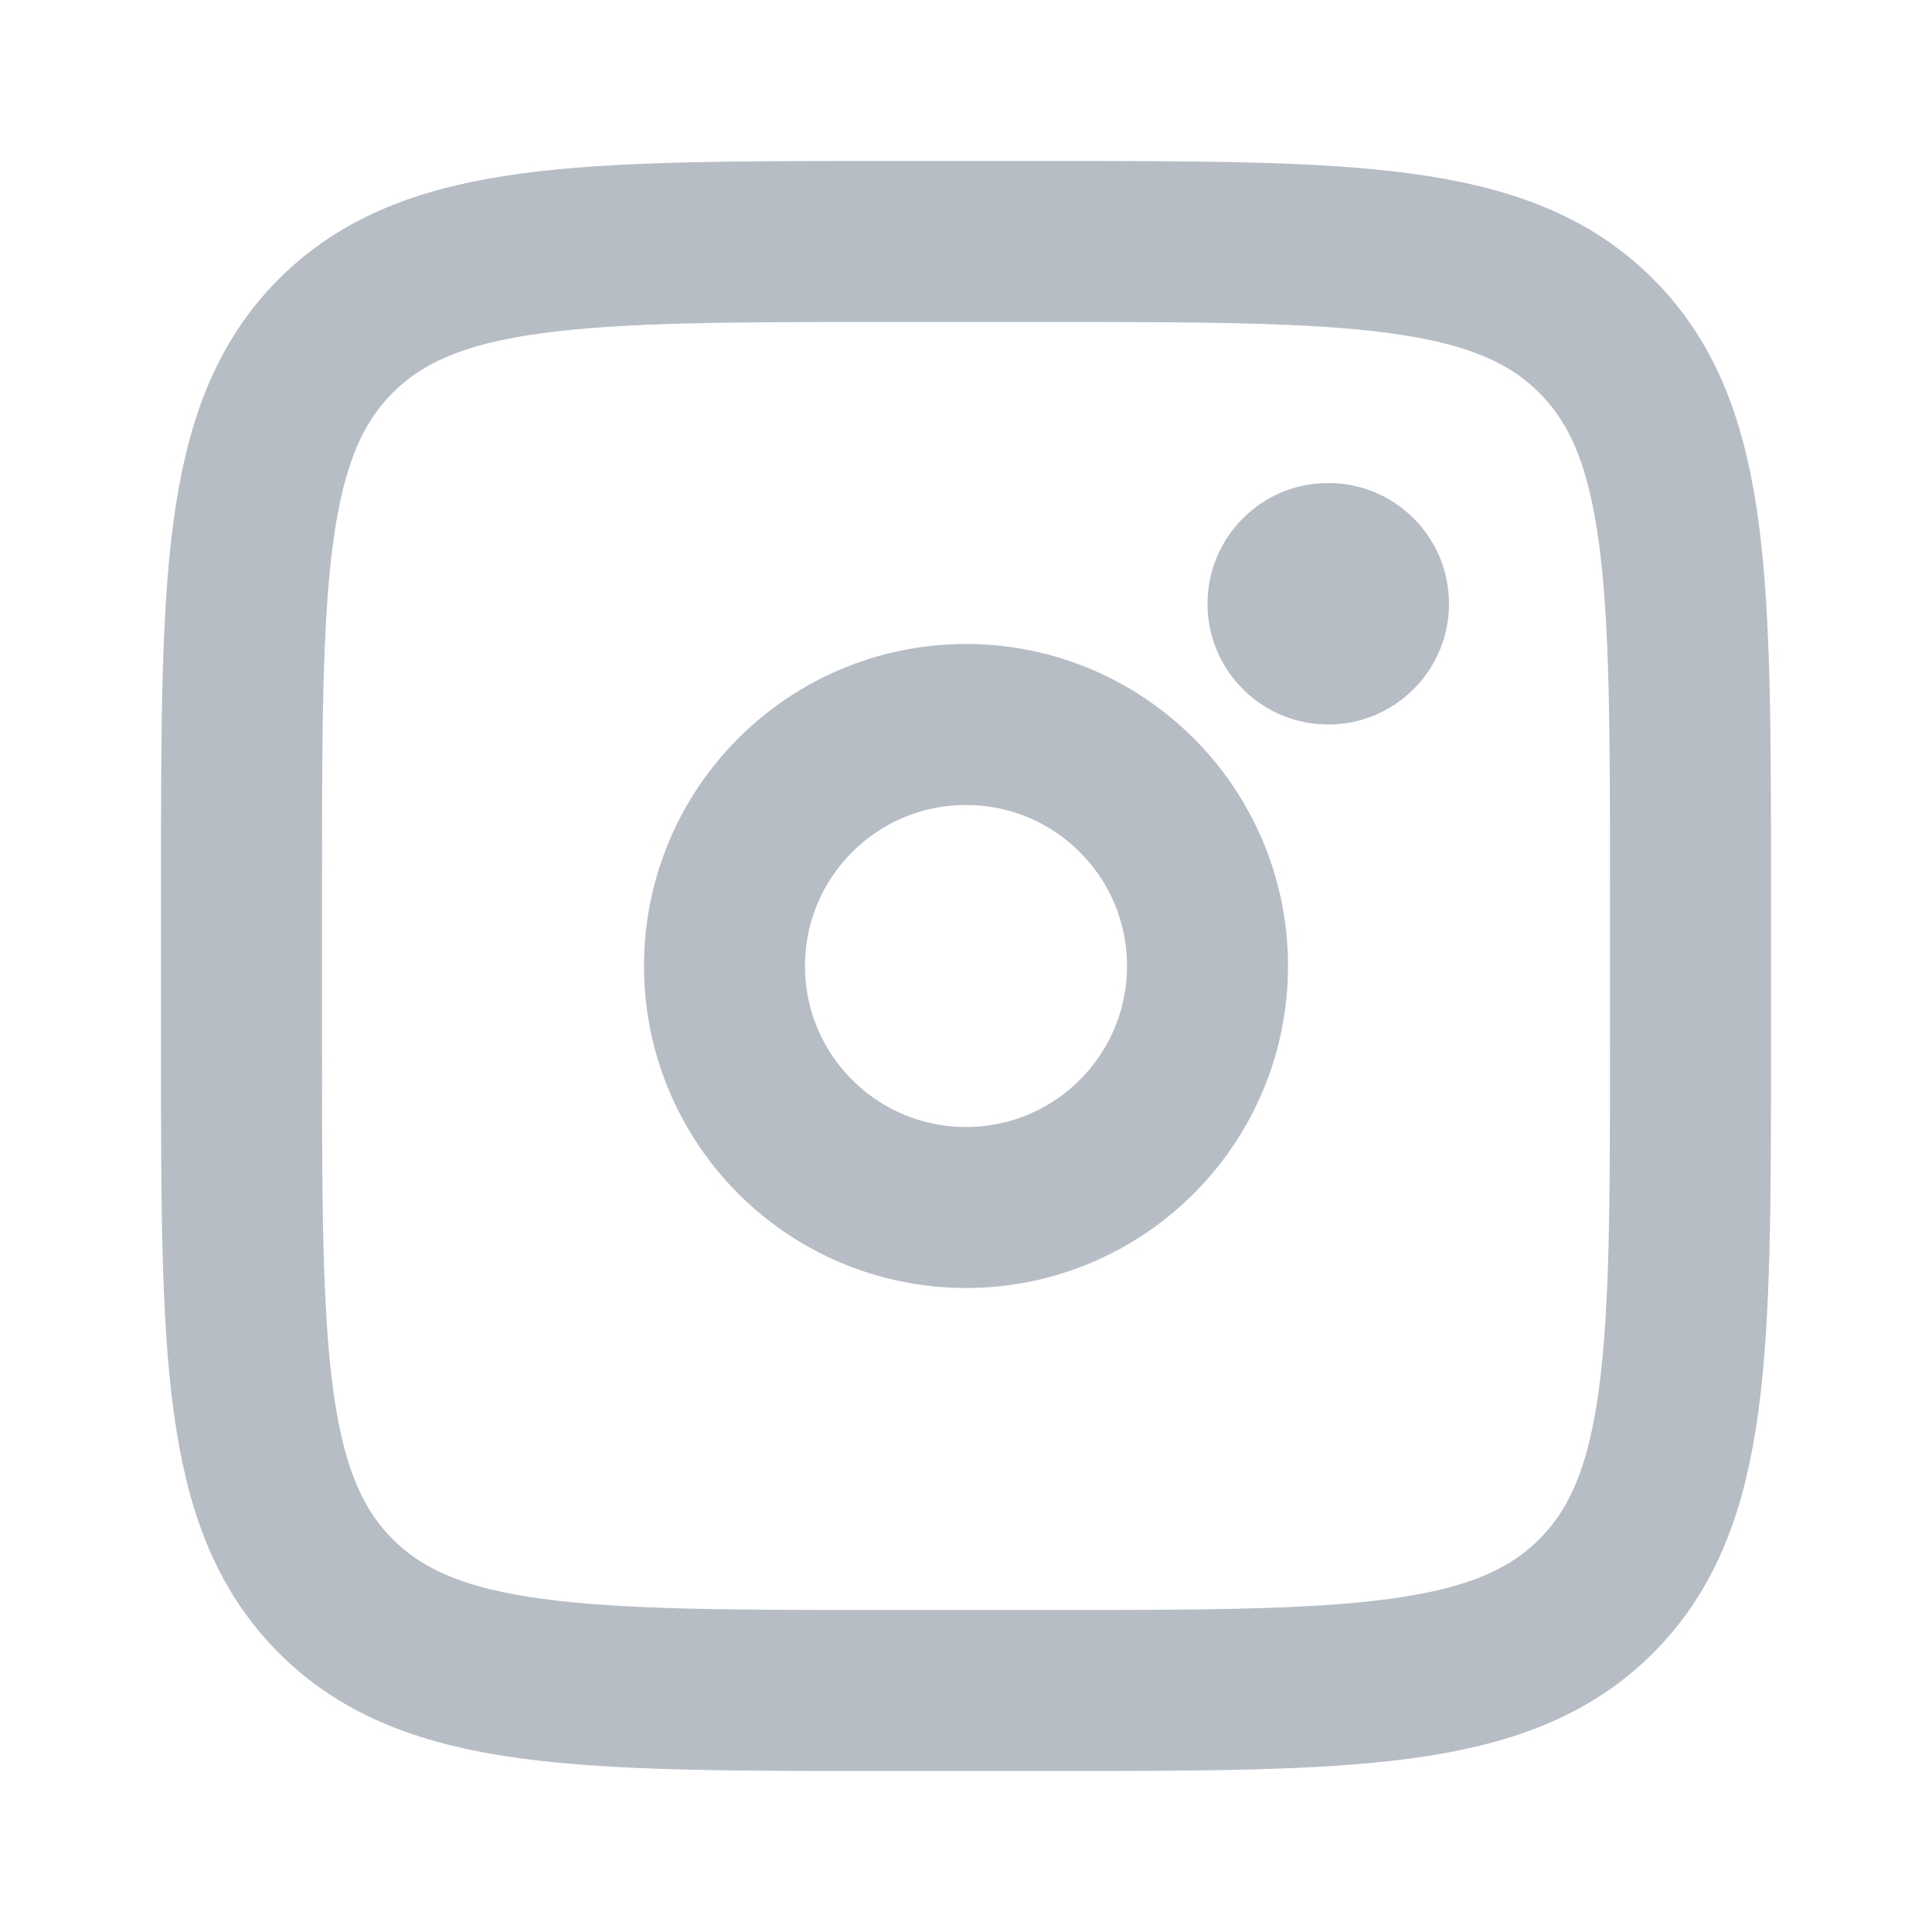
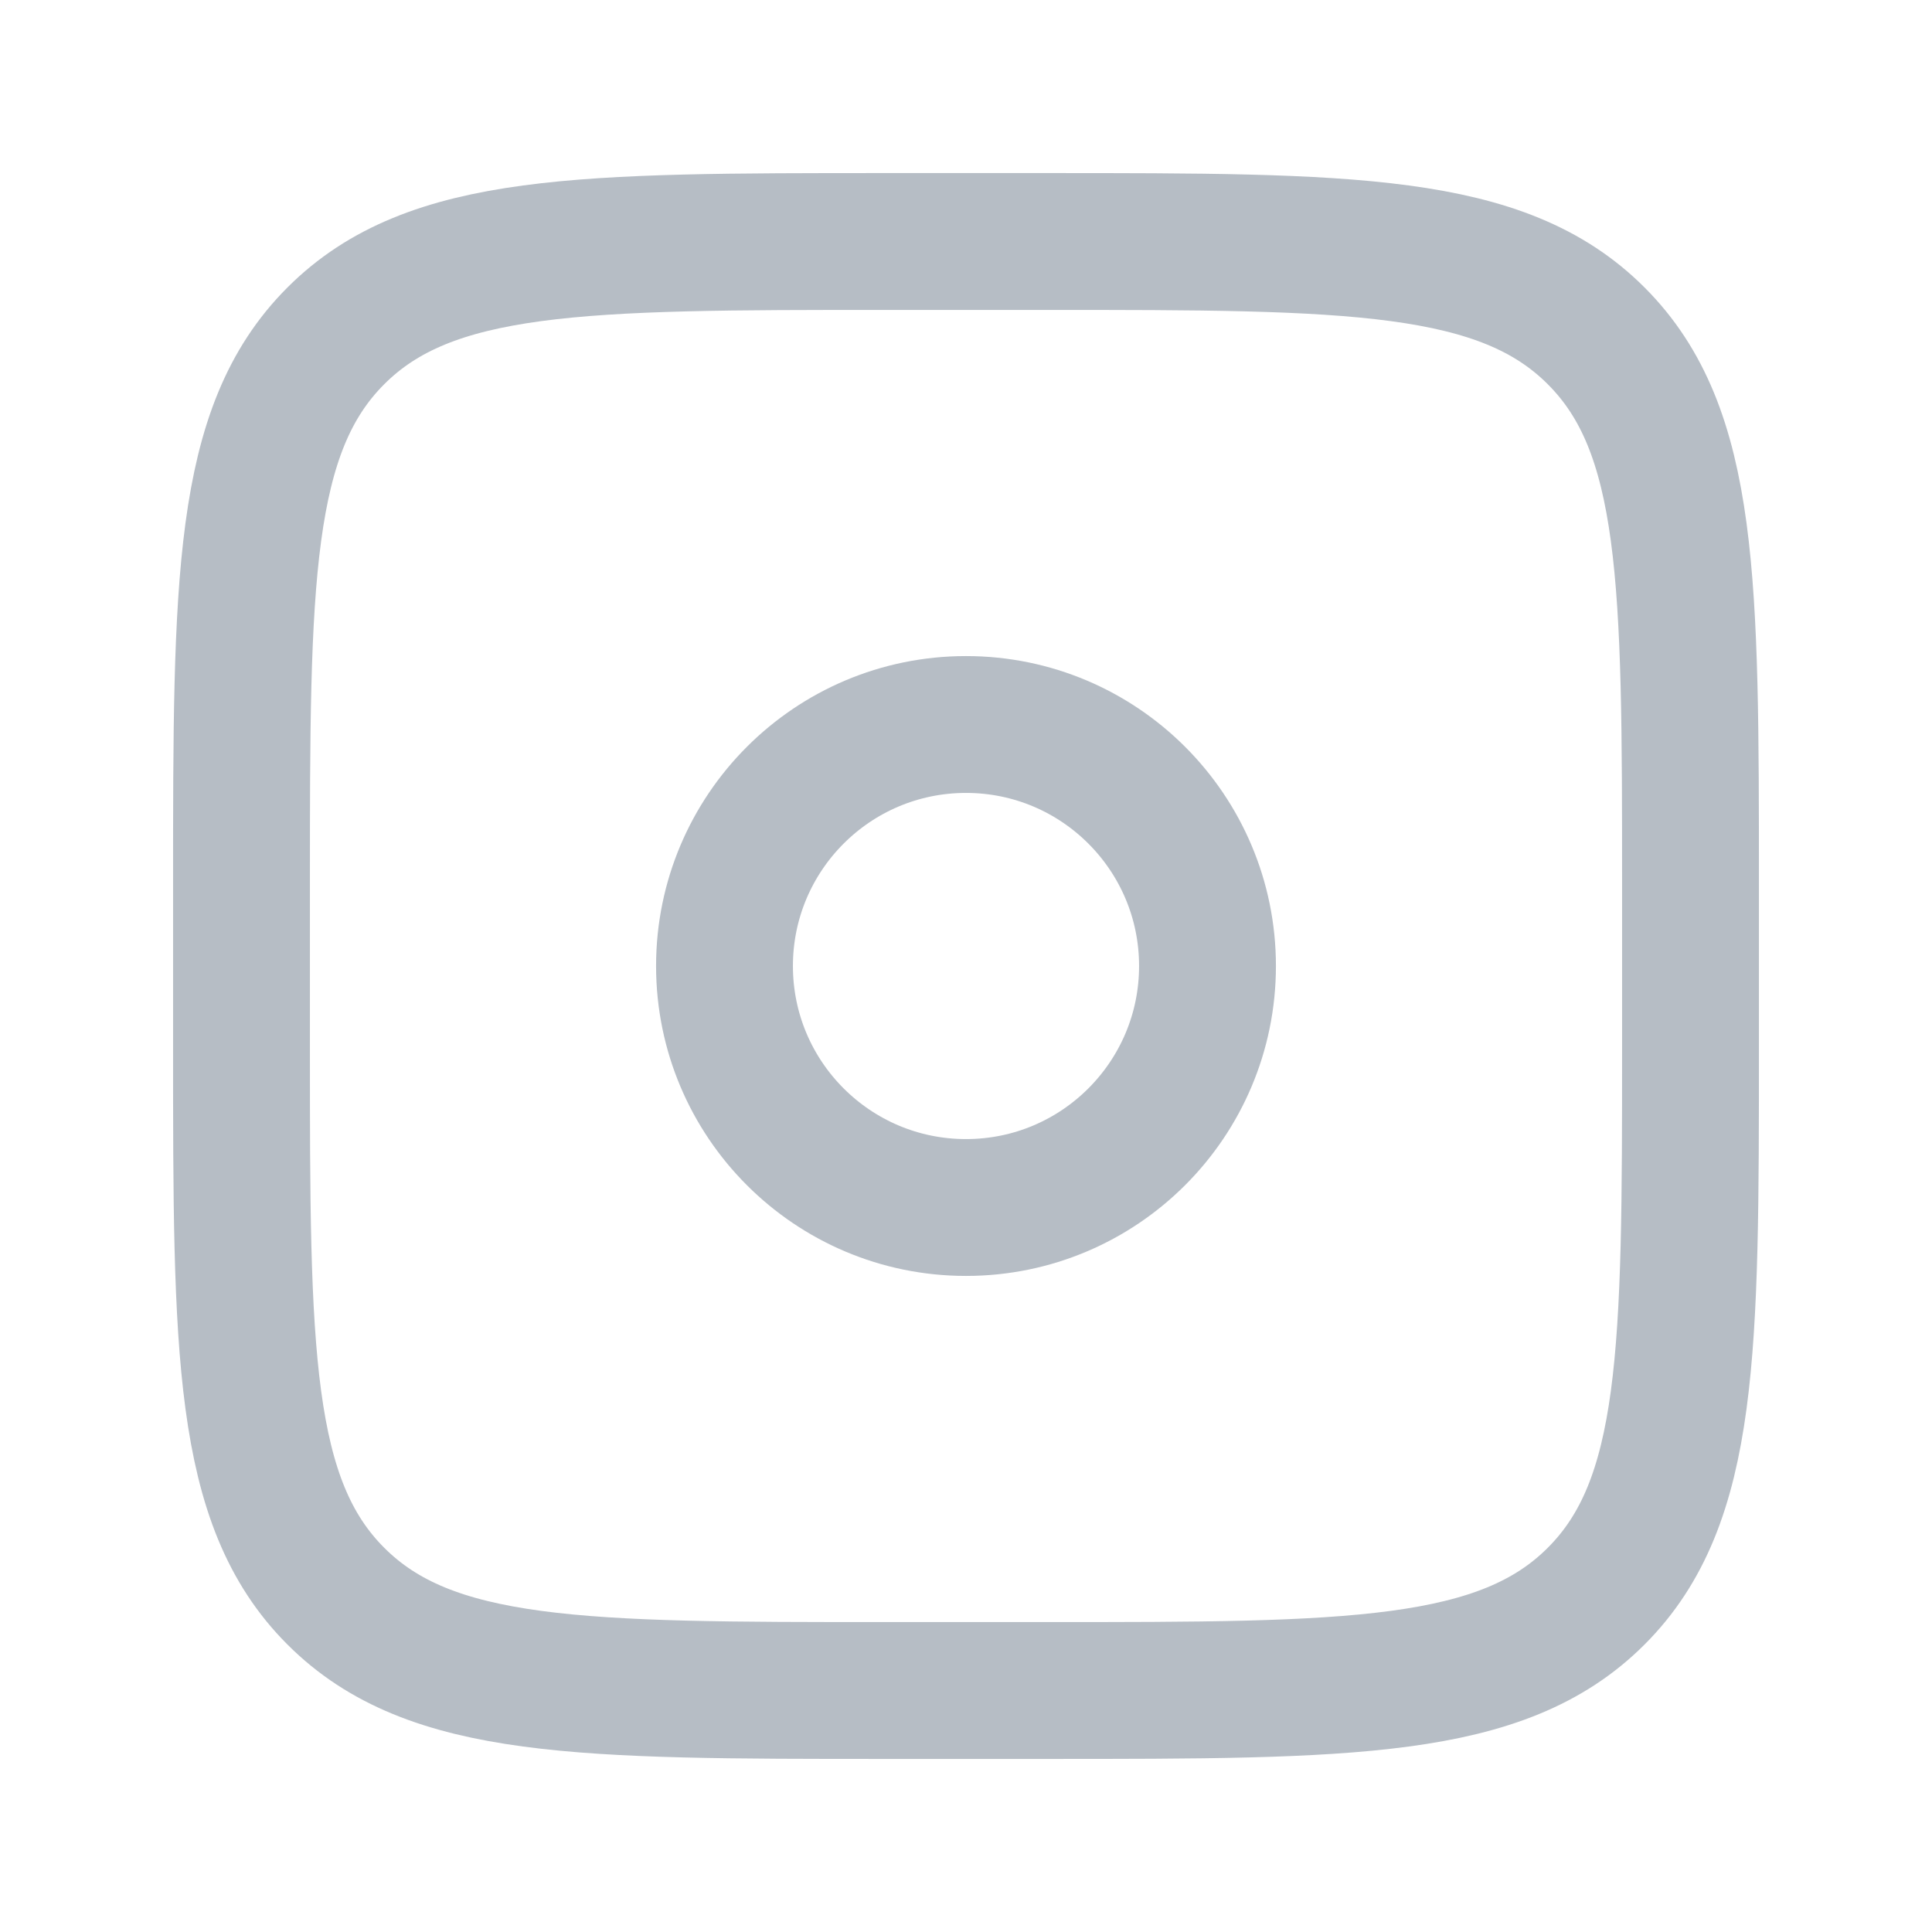
<svg xmlns="http://www.w3.org/2000/svg" width="800px" height="800px" viewBox="0 0 24 24" fill="none">
  <g id="SVGRepo_bgCarrier" stroke-width="0" />
  <g id="SVGRepo_tracerCarrier" stroke-linecap="round" stroke-linejoin="round" />
  <g id="SVGRepo_iconCarrier">
-     <path d="M3 11C3 7.229 3 5.343 4.172 4.172C5.343 3 7.229 3 11 3H13C16.771 3 18.657 3 19.828 4.172C21 5.343 21 7.229 21 11V13C21 16.771 21 18.657 19.828 19.828C18.657 21 16.771 21 13 21H11C7.229 21 5.343 21 4.172 19.828C3 18.657 3 16.771 3 13V11Z" stroke="#b6bdc5" stroke-width="2" />
-     <circle cx="16.5" cy="7.5" r="1.5" fill="#b6bdc5" />
-     <circle cx="12" cy="12" r="3" stroke="#b6bdc5" stroke-width="2" />
+     <path d="M3 11C3 7.229 3 5.343 4.172 4.172C5.343 3 7.229 3 11 3H13C16.771 3 18.657 3 19.828 4.172C21 5.343 21 7.229 21 11V13C21 16.771 21 18.657 19.828 19.828C18.657 21 16.771 21 13 21H11C7.229 21 5.343 21 4.172 19.828C3 18.657 3 16.771 3 13V11Z" stroke="#b6bdc5" stroke-width="1.7" />
+     <circle cx="16.5" cy="7.5" r="0" fill="#b6bdc5" />
+     <circle cx="12" cy="12" r="3" stroke="#b6bdc5" stroke-width="1.7" />
  </g>
</svg>
